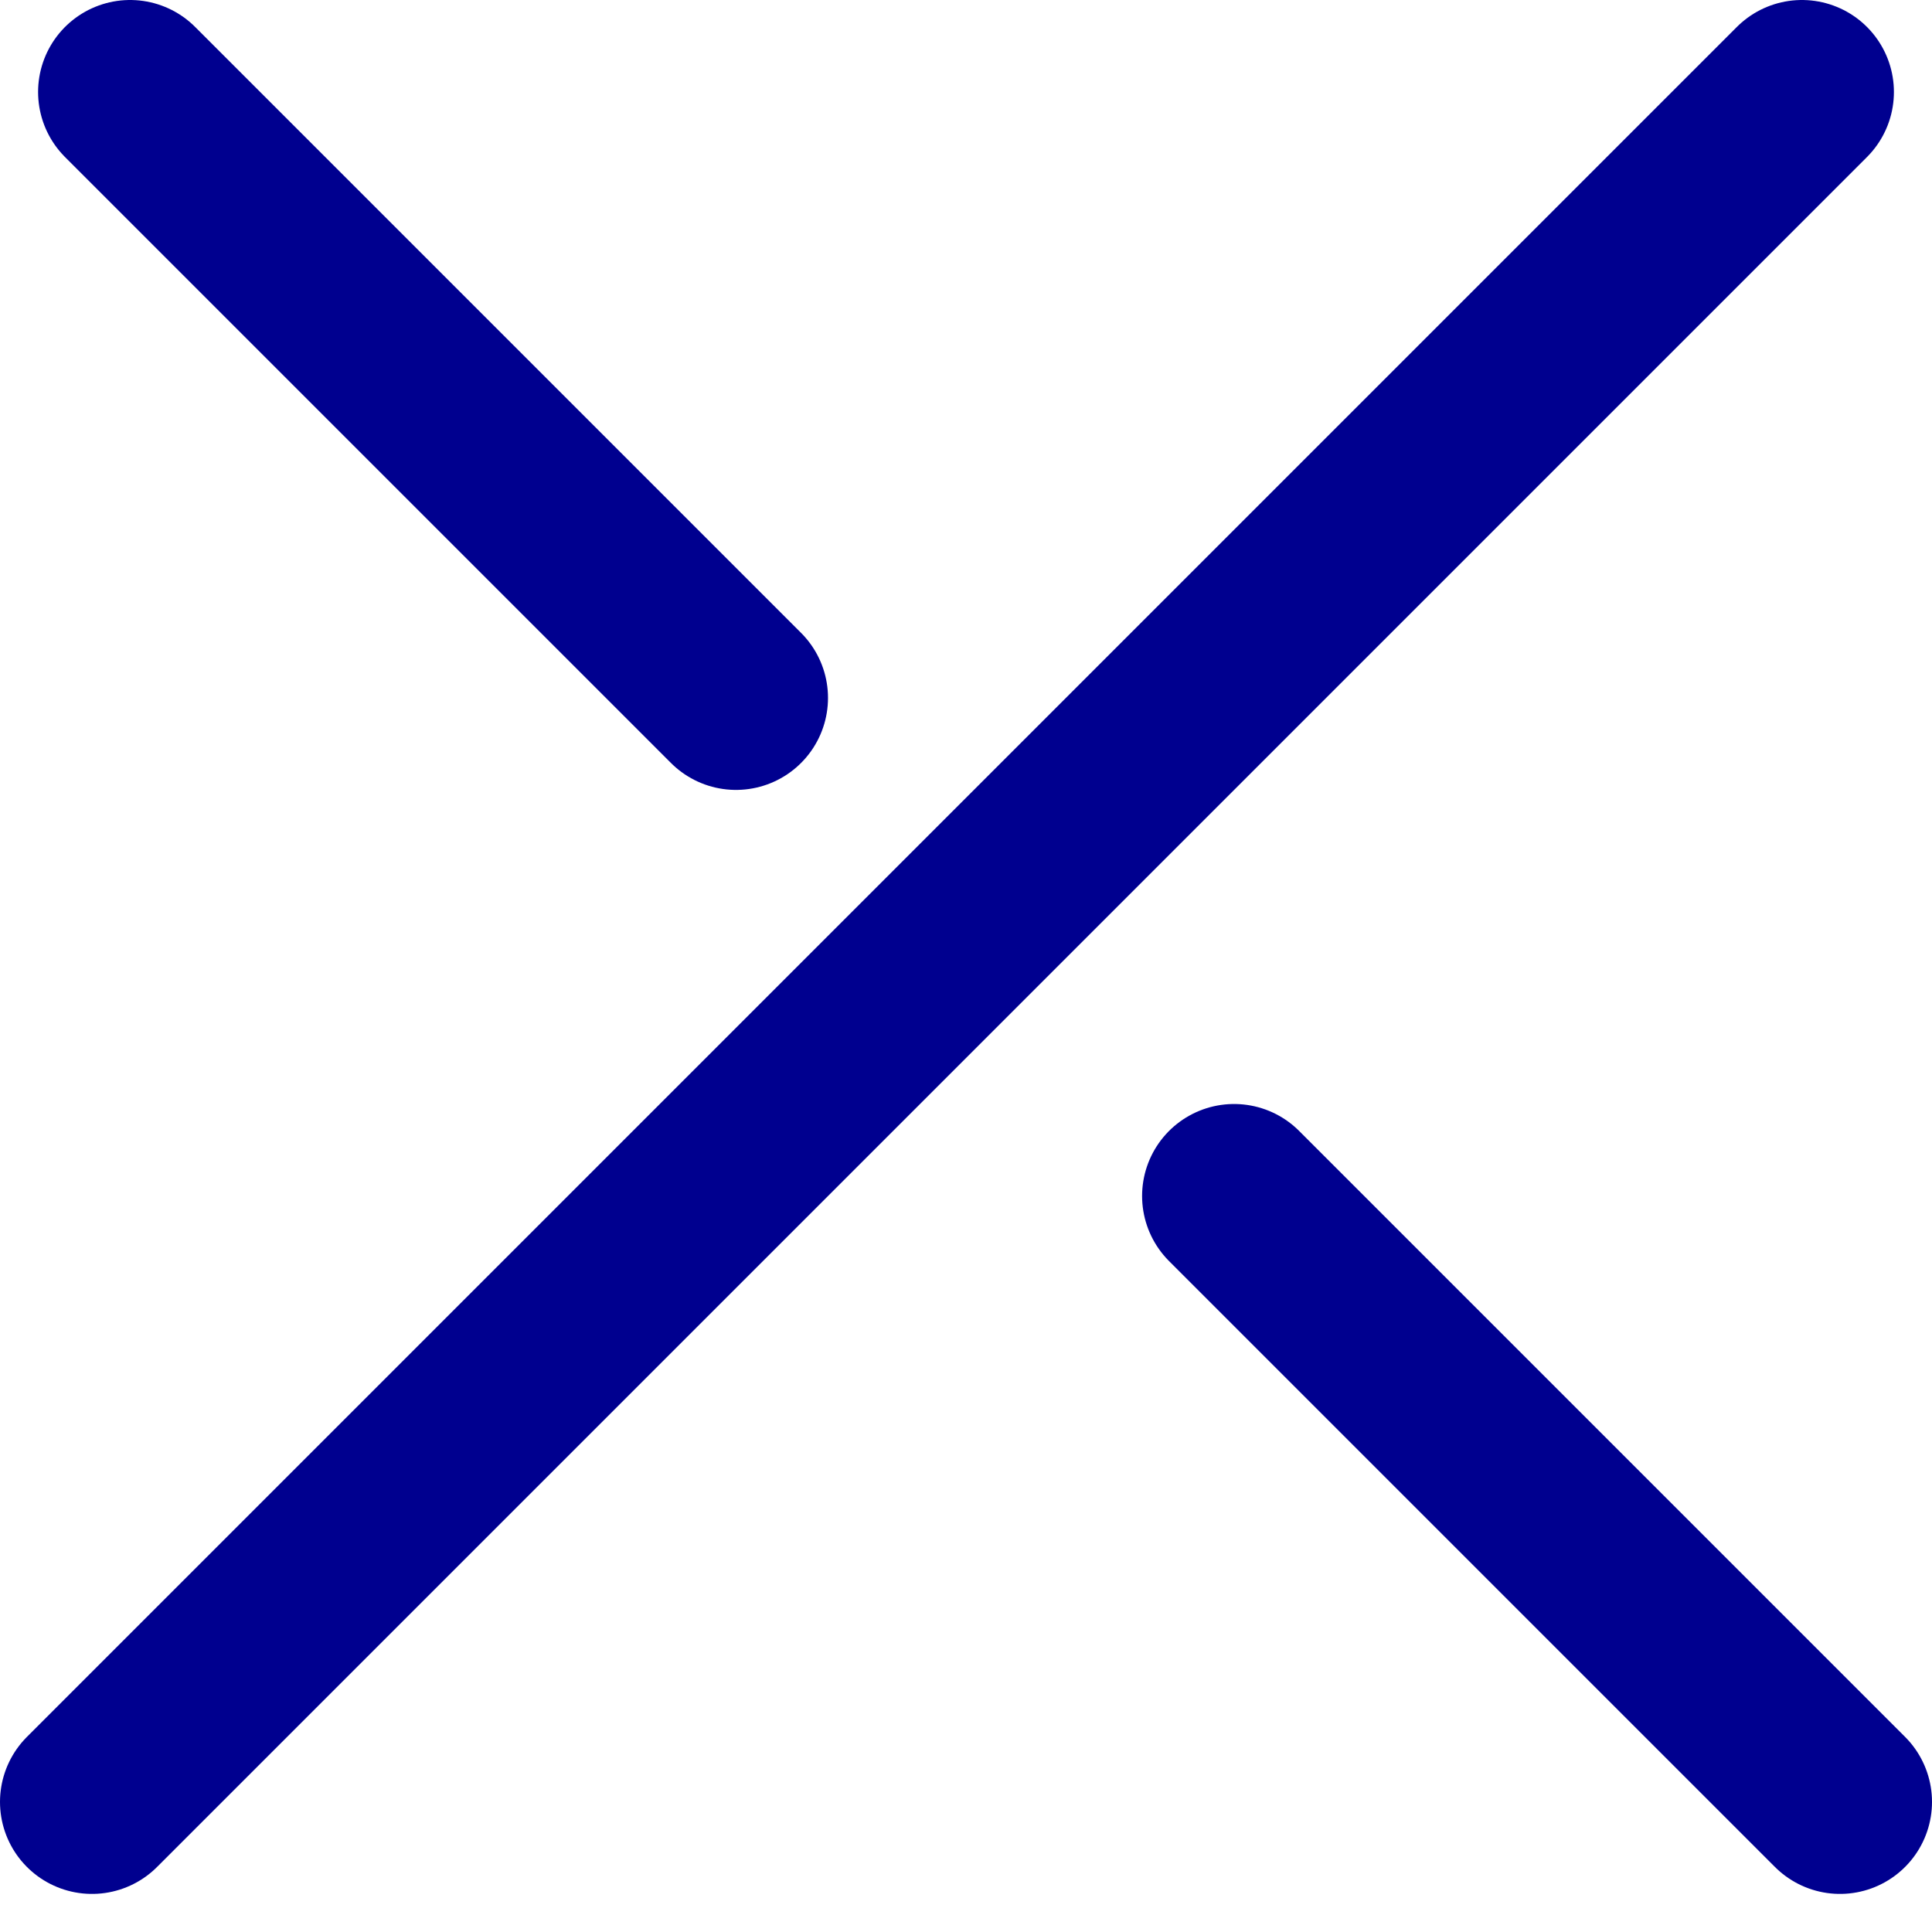
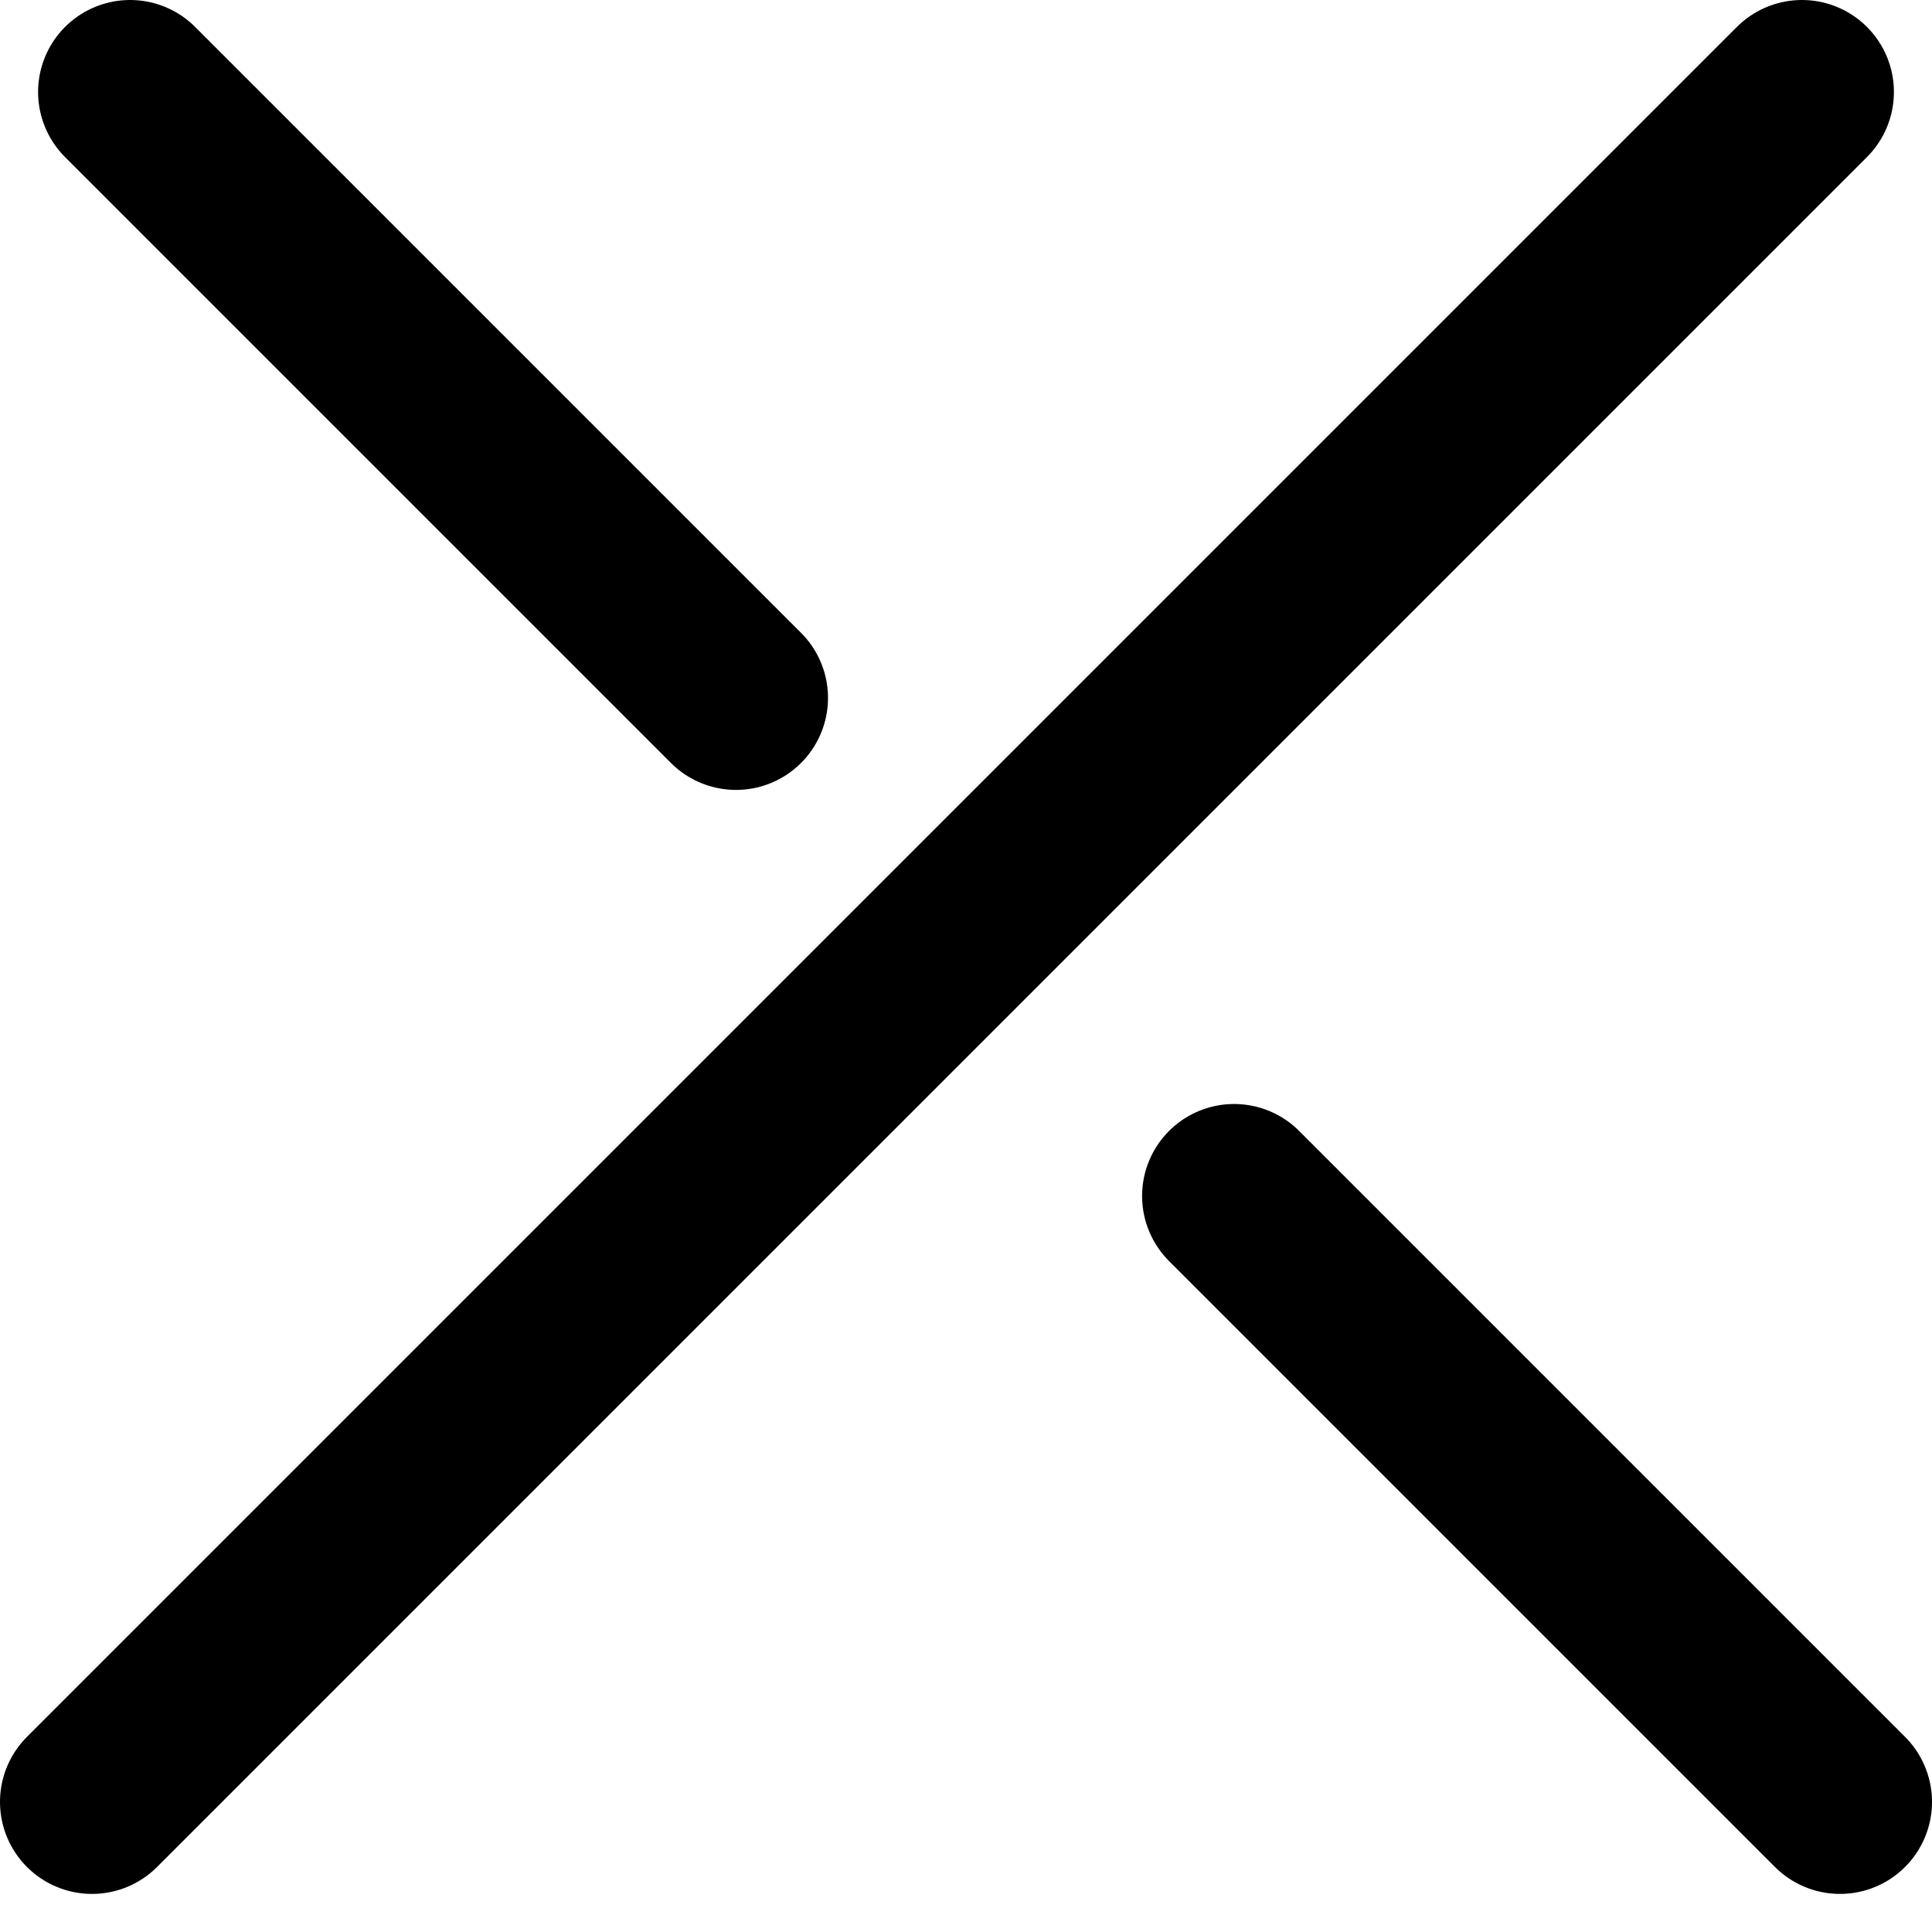
<svg xmlns="http://www.w3.org/2000/svg" width="24" height="24" viewBox="0 0 21 21" fill="none">
-   <line x1="1.414" y1="1" x2="8" y2="7.586" stroke="#00008F" stroke-width="2" stroke-linecap="round" />
-   <line x1="13.414" y1="13" x2="20" y2="19.586" stroke="#00008F" stroke-width="2" stroke-linecap="round" />
-   <line x1="1" y1="19.586" x2="19.586" y2="1" stroke="#00008F" stroke-width="2" stroke-linecap="round" />
+   <line x1="1.414" y1="1" x2="8" y2="7.586" stroke="currentColor" stroke-width="2" stroke-linecap="round" />
+   <line x1="13.414" y1="13" x2="20" y2="19.586" stroke="currentColor" stroke-width="2" stroke-linecap="round" />
+   <line x1="1" y1="19.586" x2="19.586" y2="1" stroke="currentColor" stroke-width="2" stroke-linecap="round" />
</svg>
